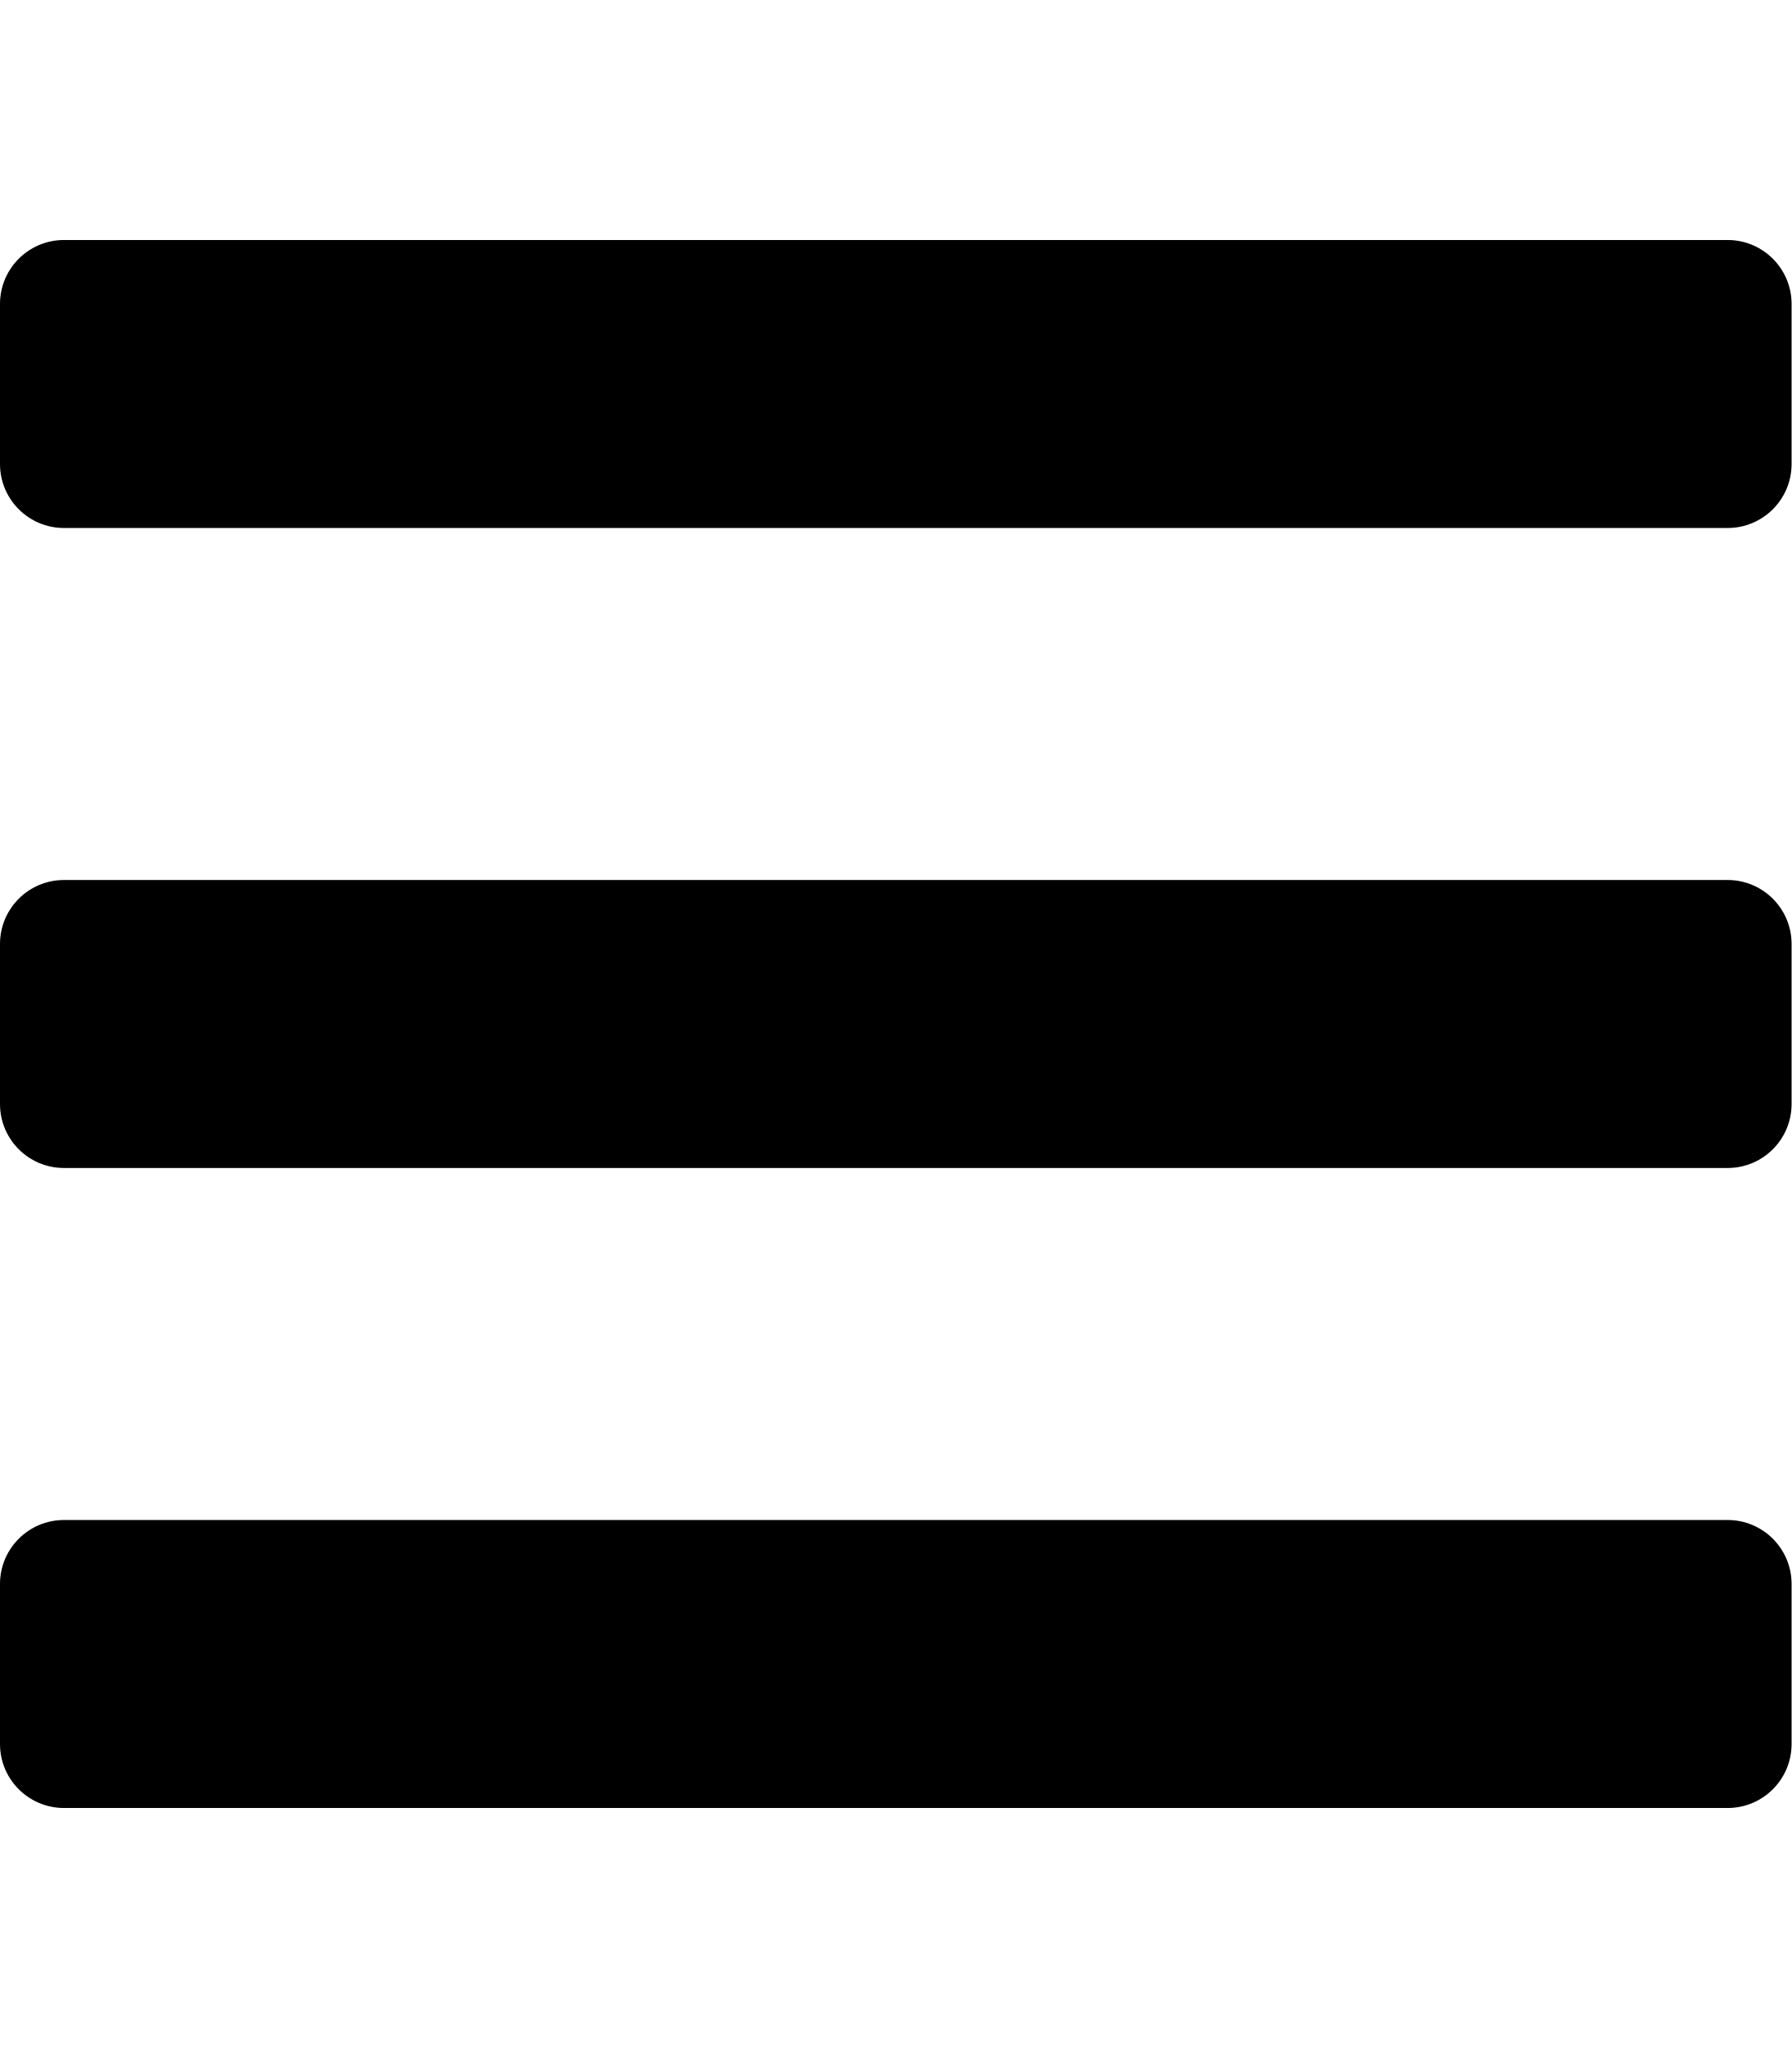
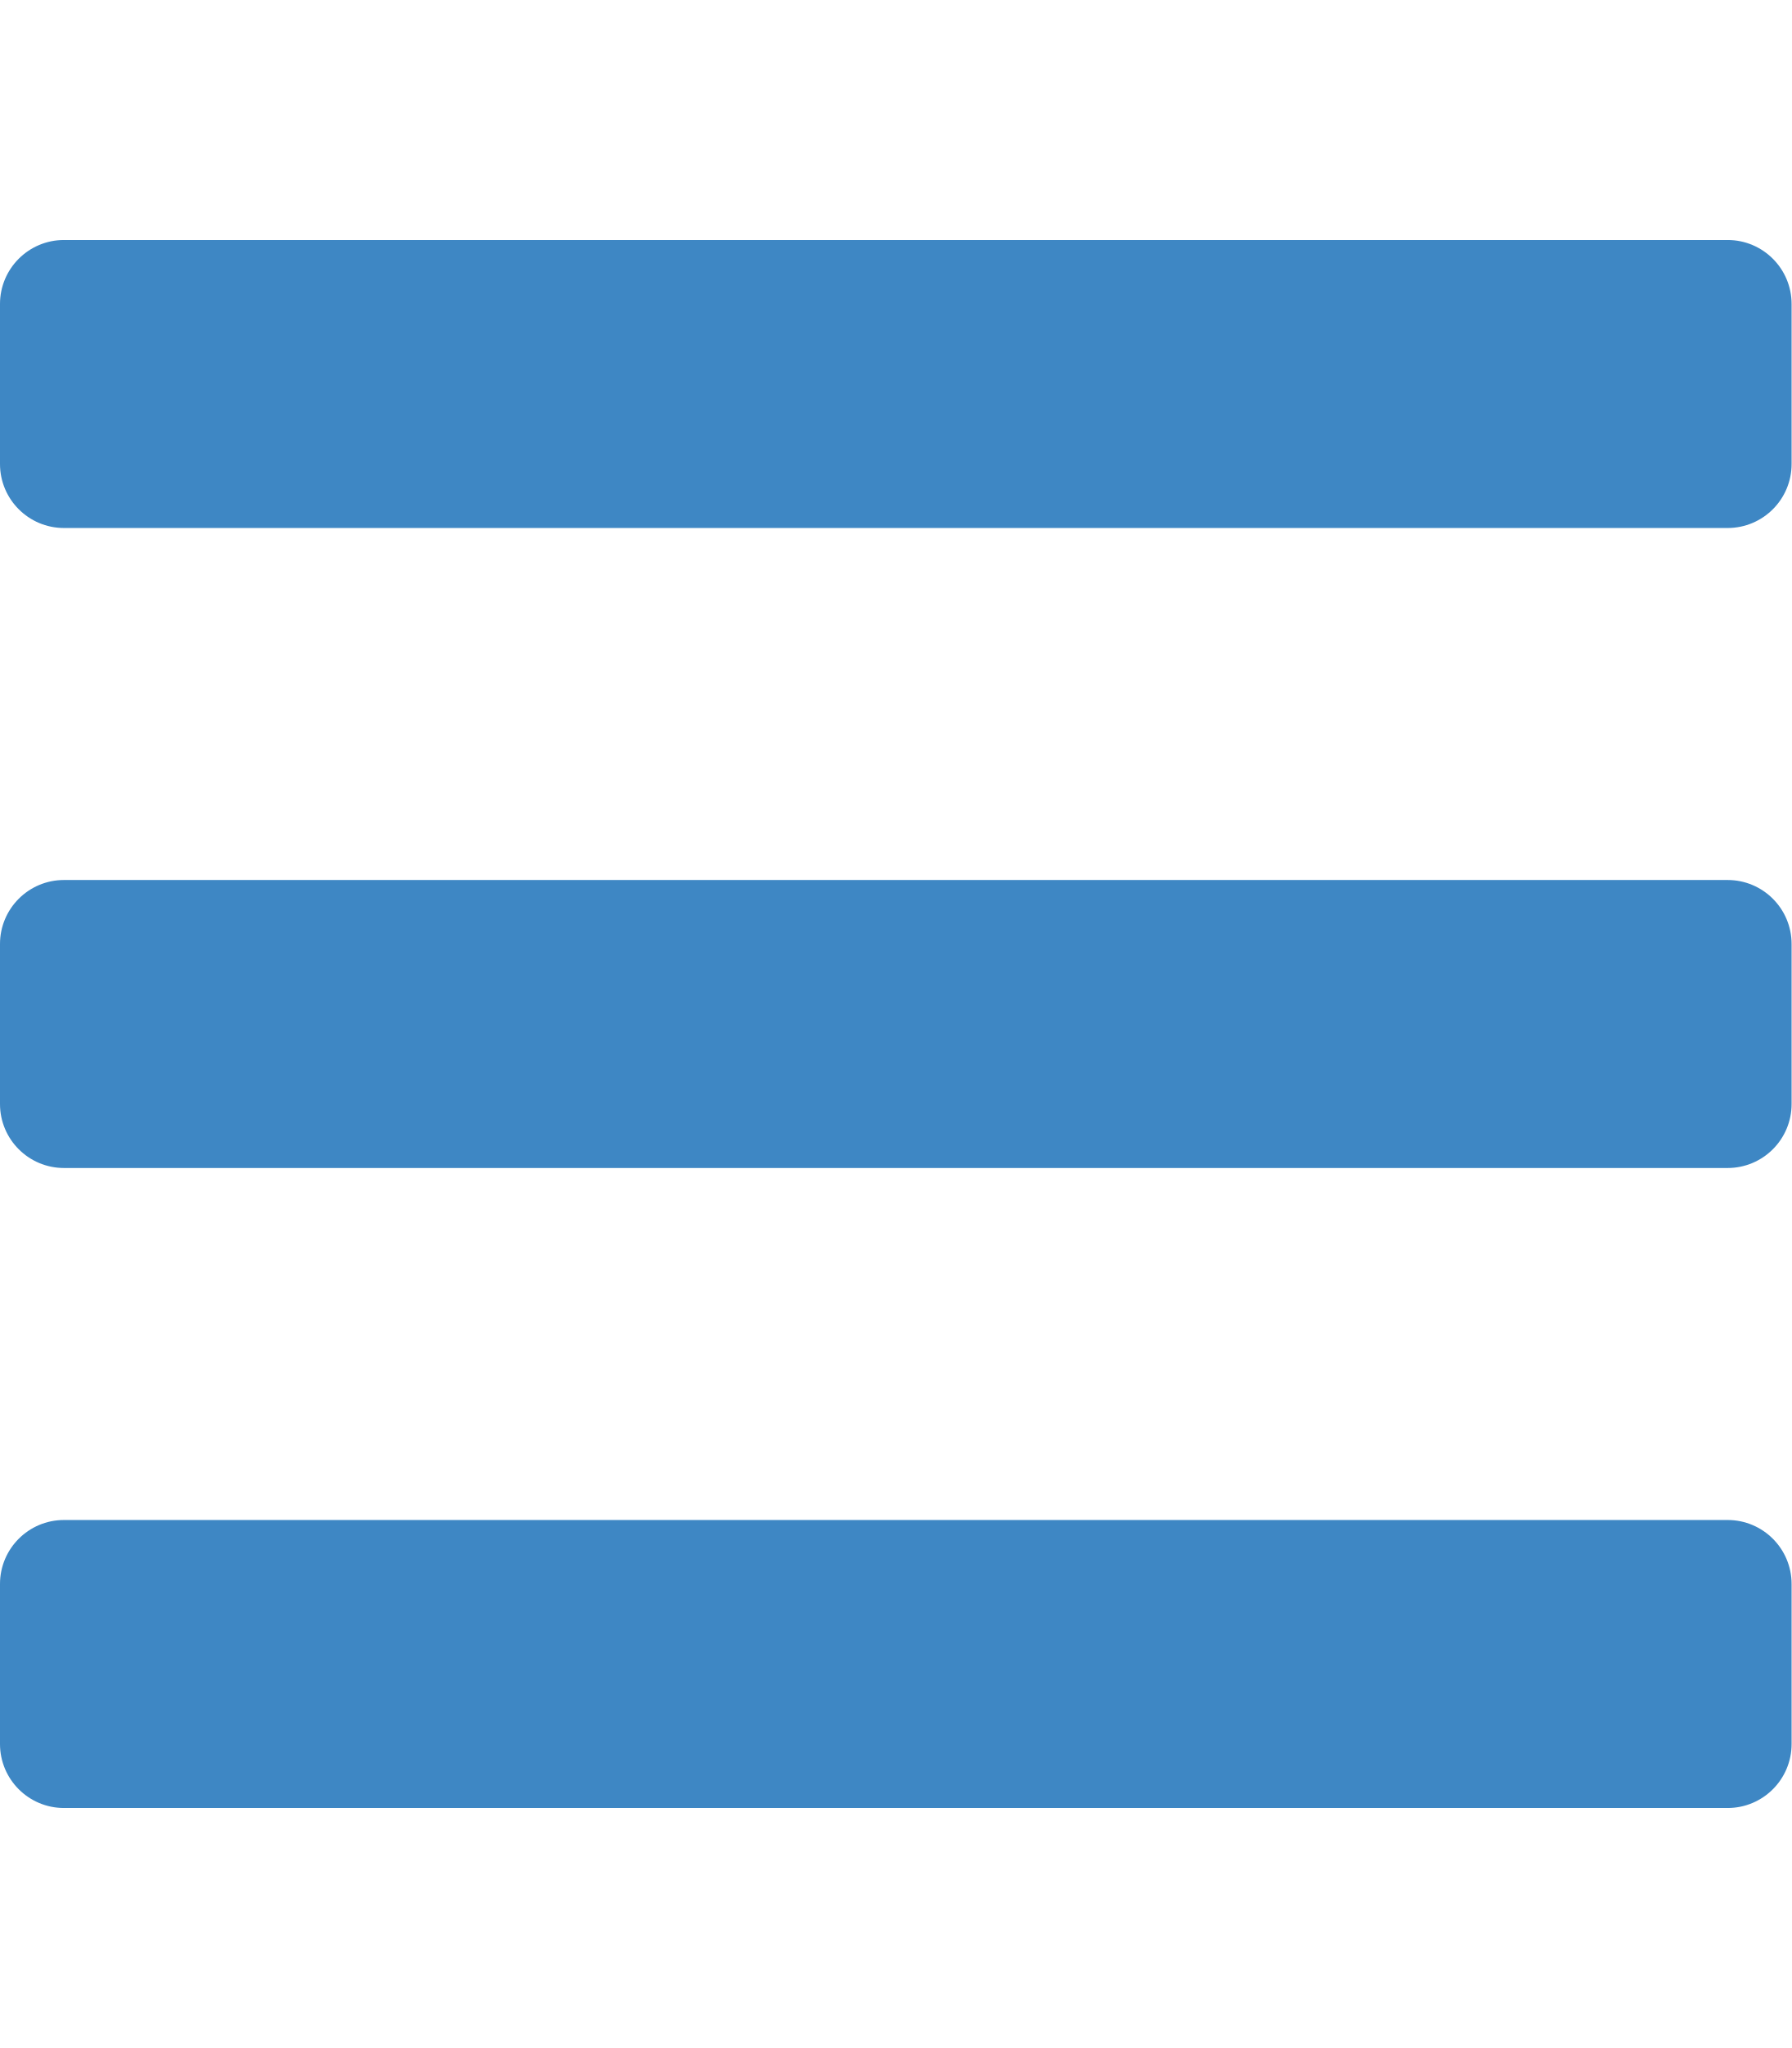
<svg xmlns="http://www.w3.org/2000/svg" aria-hidden="true" focusable="false" data-prefix="fas" data-icon="bars" class="svg-inline--fa fa-bars fa-w-14" role="img" viewBox="0 0 448 512">
-   <path fill="black" d="M16 132h416c8.837 0 16-7.163 16-16V76c0-8.837-7.163-16-16-16H16C7.163 60 0 67.163 0 76v40c0 8.837 7.163 16 16 16zm0 160h416c8.837 0 16-7.163 16-16v-40c0-8.837-7.163-16-16-16H16c-8.837 0-16 7.163-16 16v40c0 8.837 7.163 16 16 16zm0 160h416c8.837 0 16-7.163 16-16v-40c0-8.837-7.163-16-16-16H16c-8.837 0-16 7.163-16 16v40c0 8.837 7.163 16 16 16z" />
+   <path fill="rgb(62, 135, 196)" d="M16 132h416c8.837 0 16-7.163 16-16V76c0-8.837-7.163-16-16-16H16C7.163 60 0 67.163 0 76v40c0 8.837 7.163 16 16 16zm0 160h416c8.837 0 16-7.163 16-16v-40c0-8.837-7.163-16-16-16H16c-8.837 0-16 7.163-16 16v40c0 8.837 7.163 16 16 16zm0 160h416c8.837 0 16-7.163 16-16v-40c0-8.837-7.163-16-16-16H16c-8.837 0-16 7.163-16 16v40c0 8.837 7.163 16 16 16z" />
</svg>
